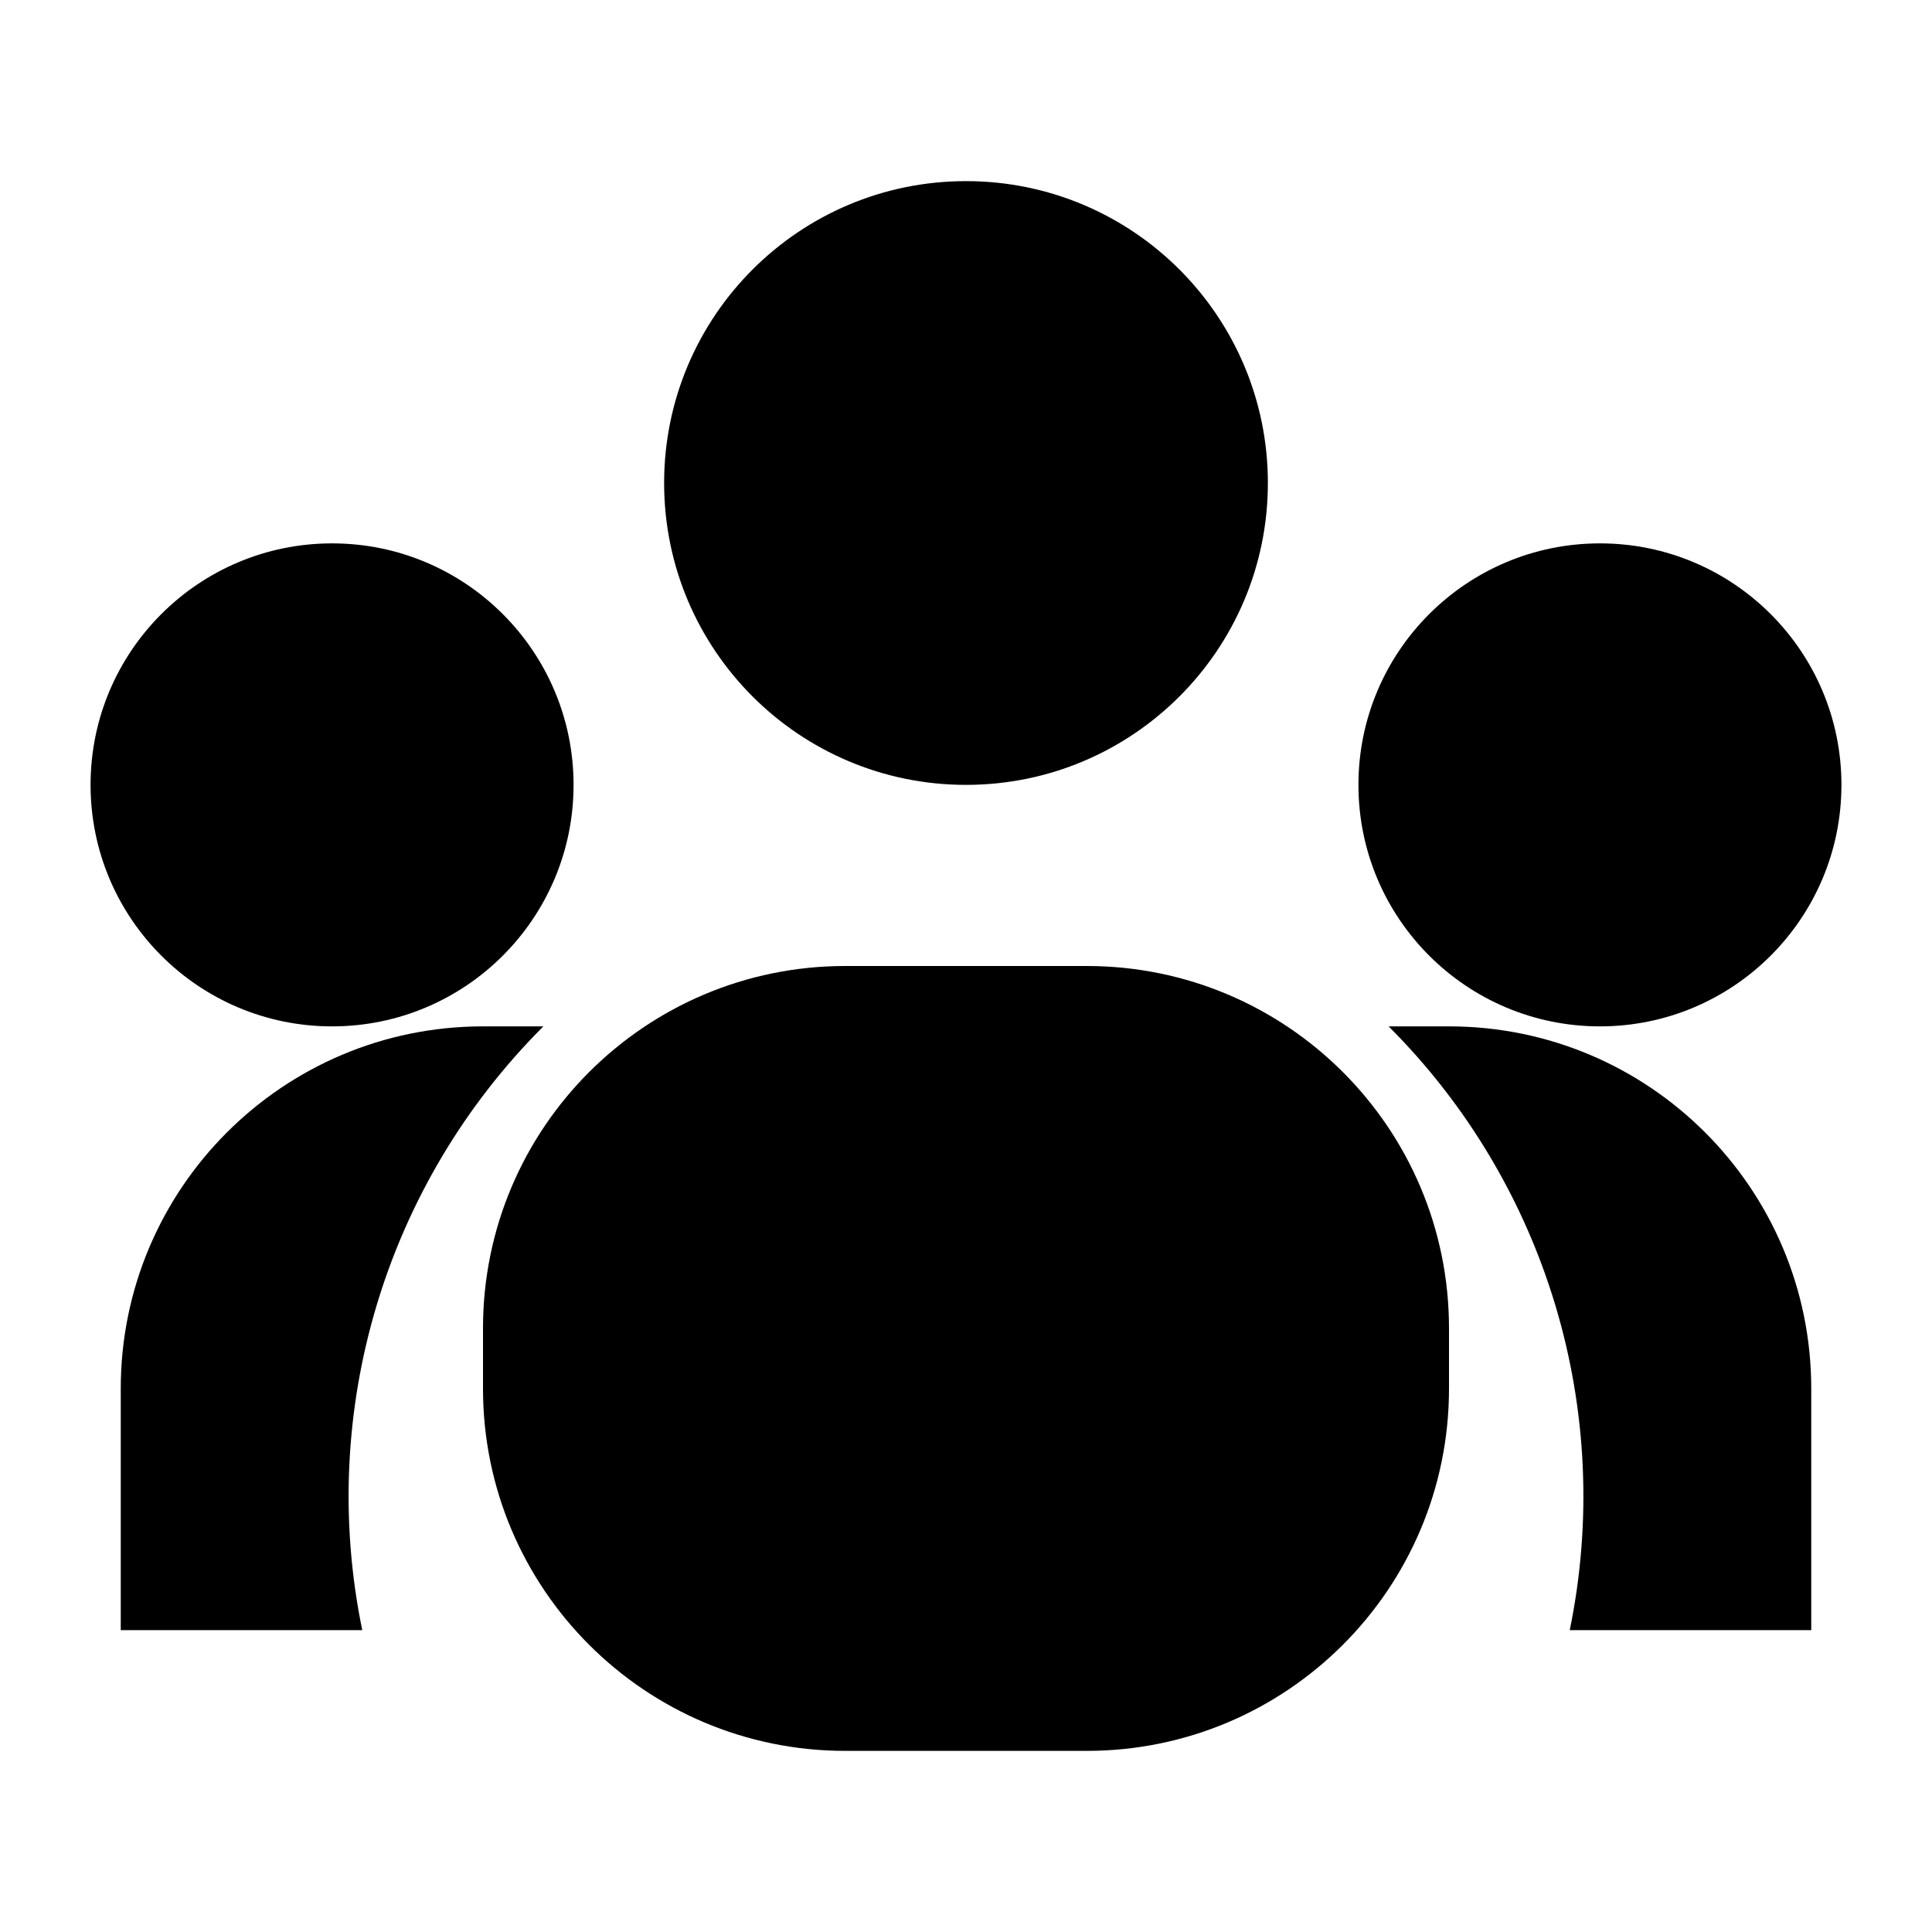
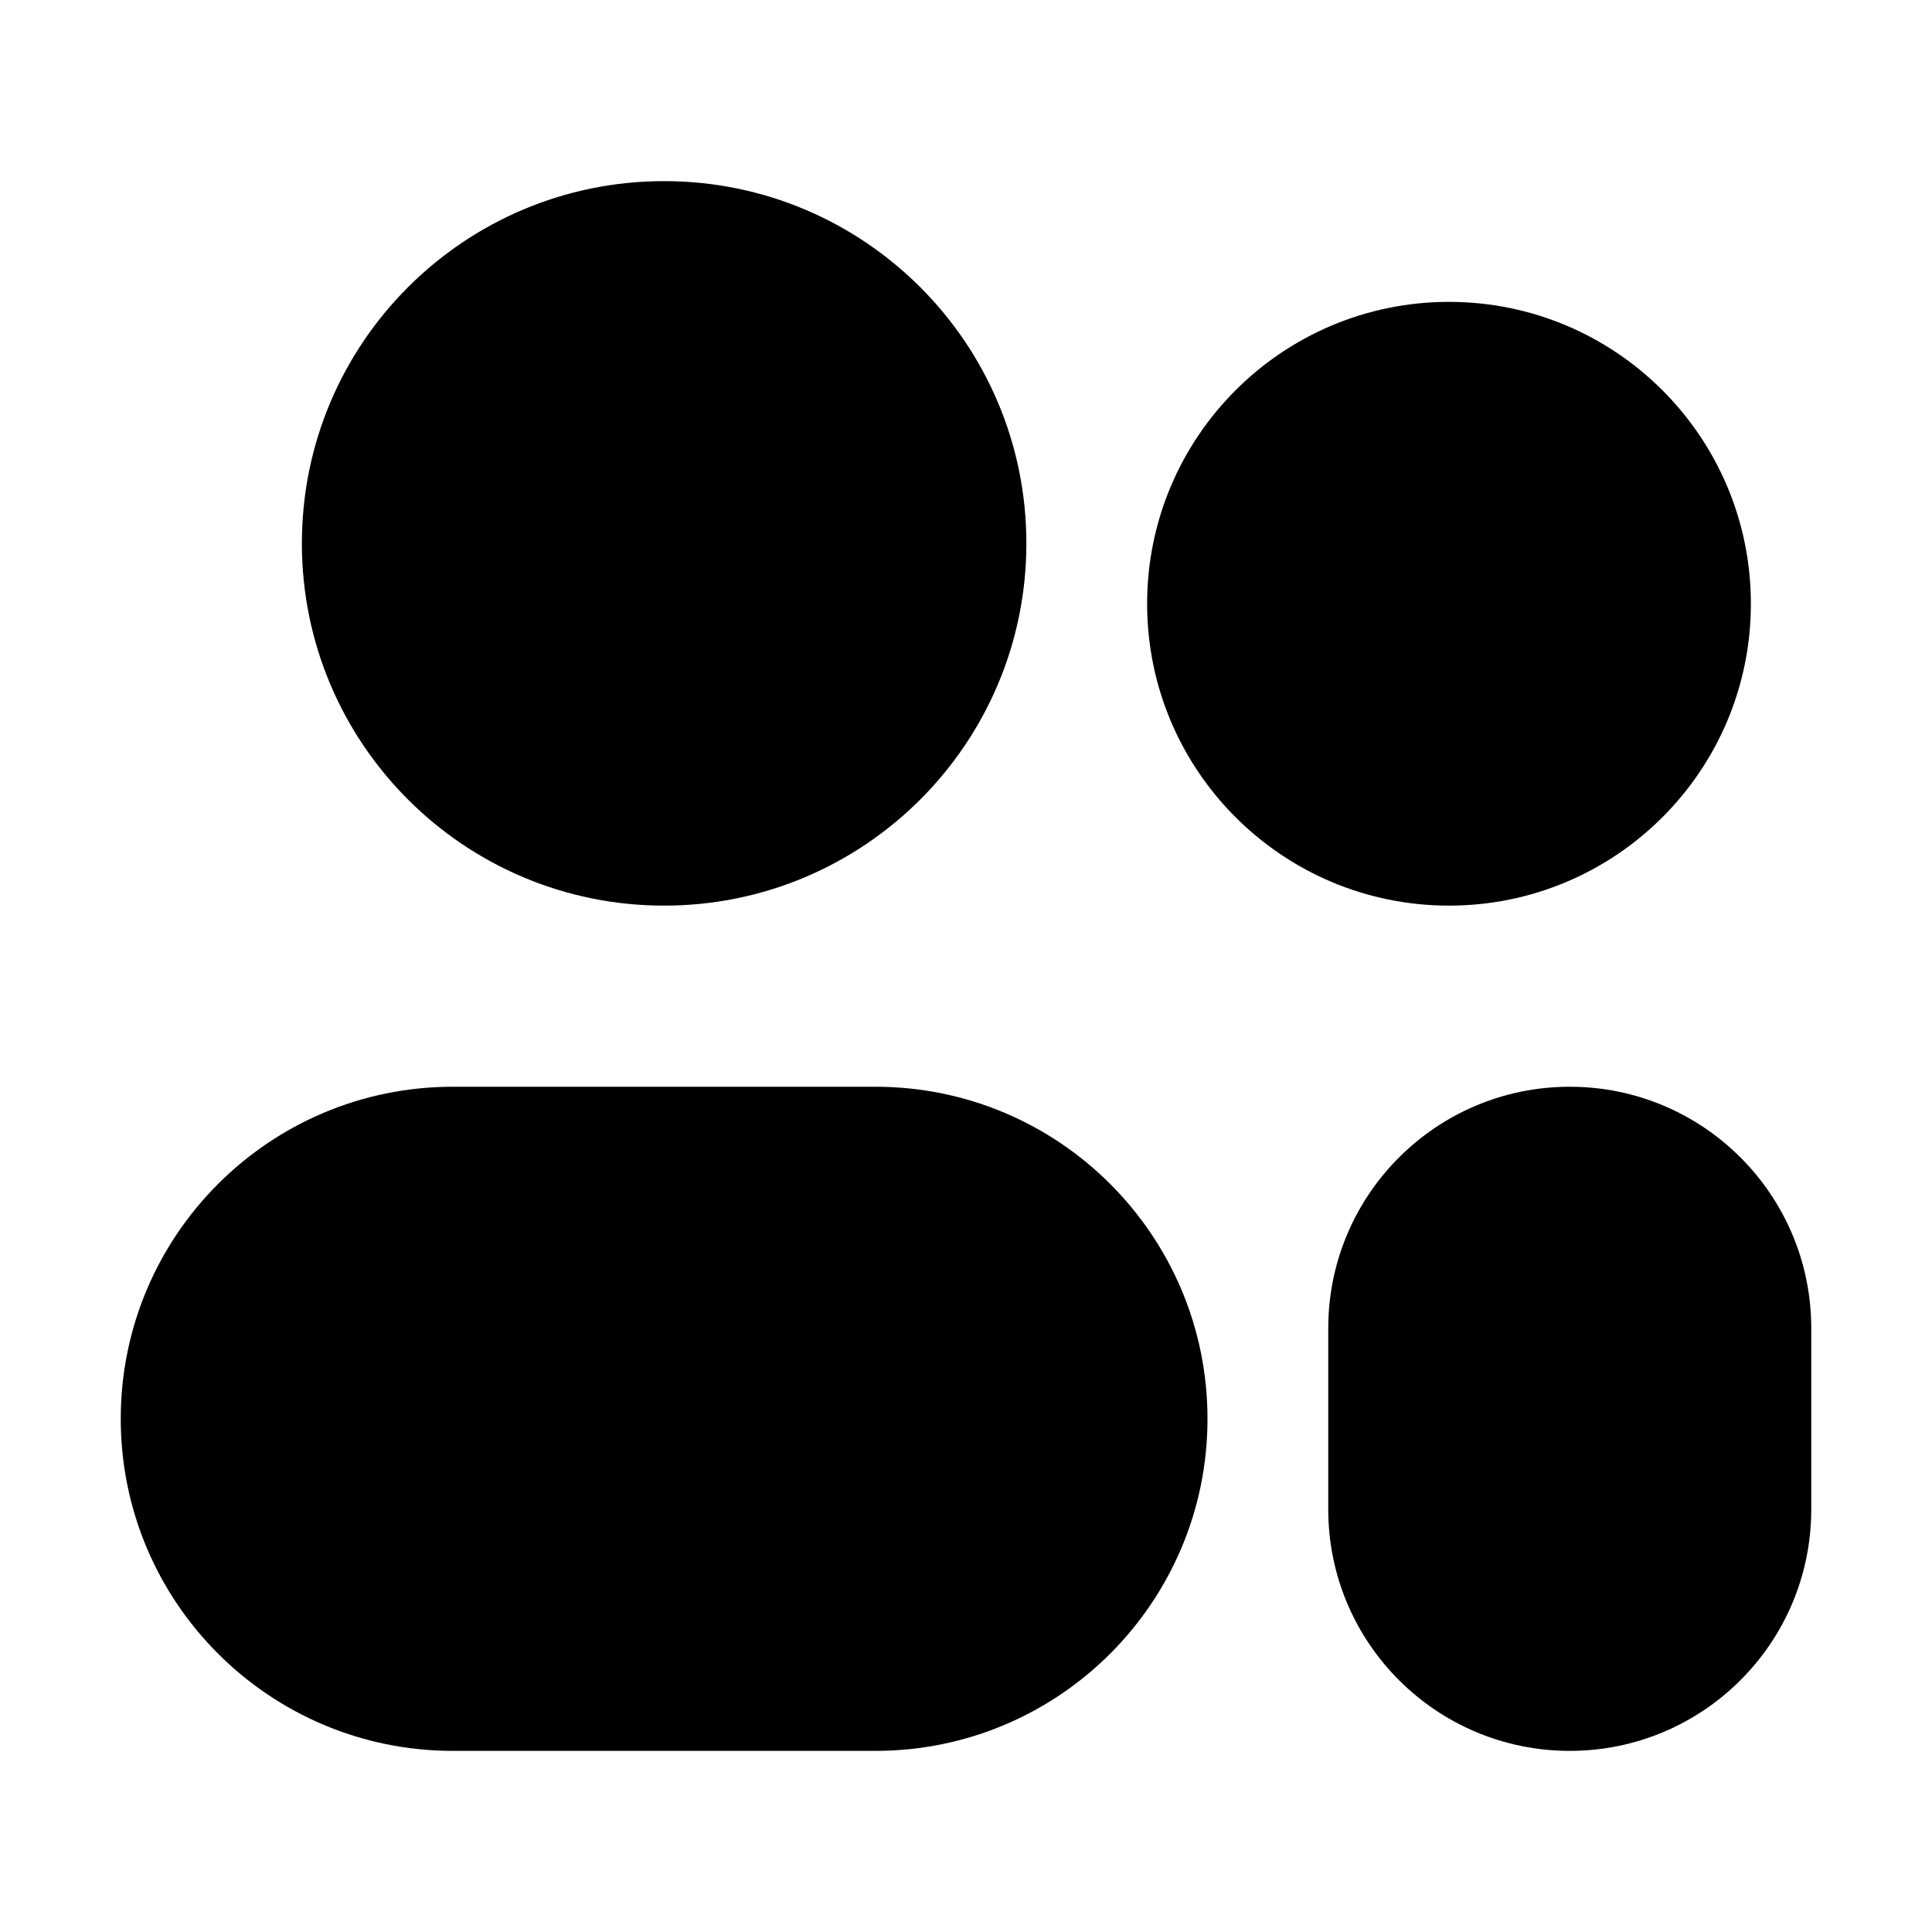
<svg xmlns="http://www.w3.org/2000/svg" viewBox="0 0 32 32" fill="currentColor">
  <g>
-     <circle cx="16" cy="8" r="5" />
-     <circle cx="5.5" cy="13" r="4" />
-     <circle cx="26.5" cy="13" r="4" />
-     <path d="M2 27v-4a6 6 0 0 1 6-6h1a11 11 0 0 0-3 10Z M30 27v-4a6 6 0 0 0-6-6h-1a11 11 0 0 1 3 10Z" />
-     <rect x="8" y="16" width="16" height="13" rx="6" />
+     <circle cx="11" cy="9" r="6" />
+     <circle cx="24" cy="10" r="5" />
+     <rect x="2" y="18" width="18" height="11" rx="5.5" />
+     <rect x="22" y="18" width="8" height="11" rx="4" />
  </g>
</svg>
